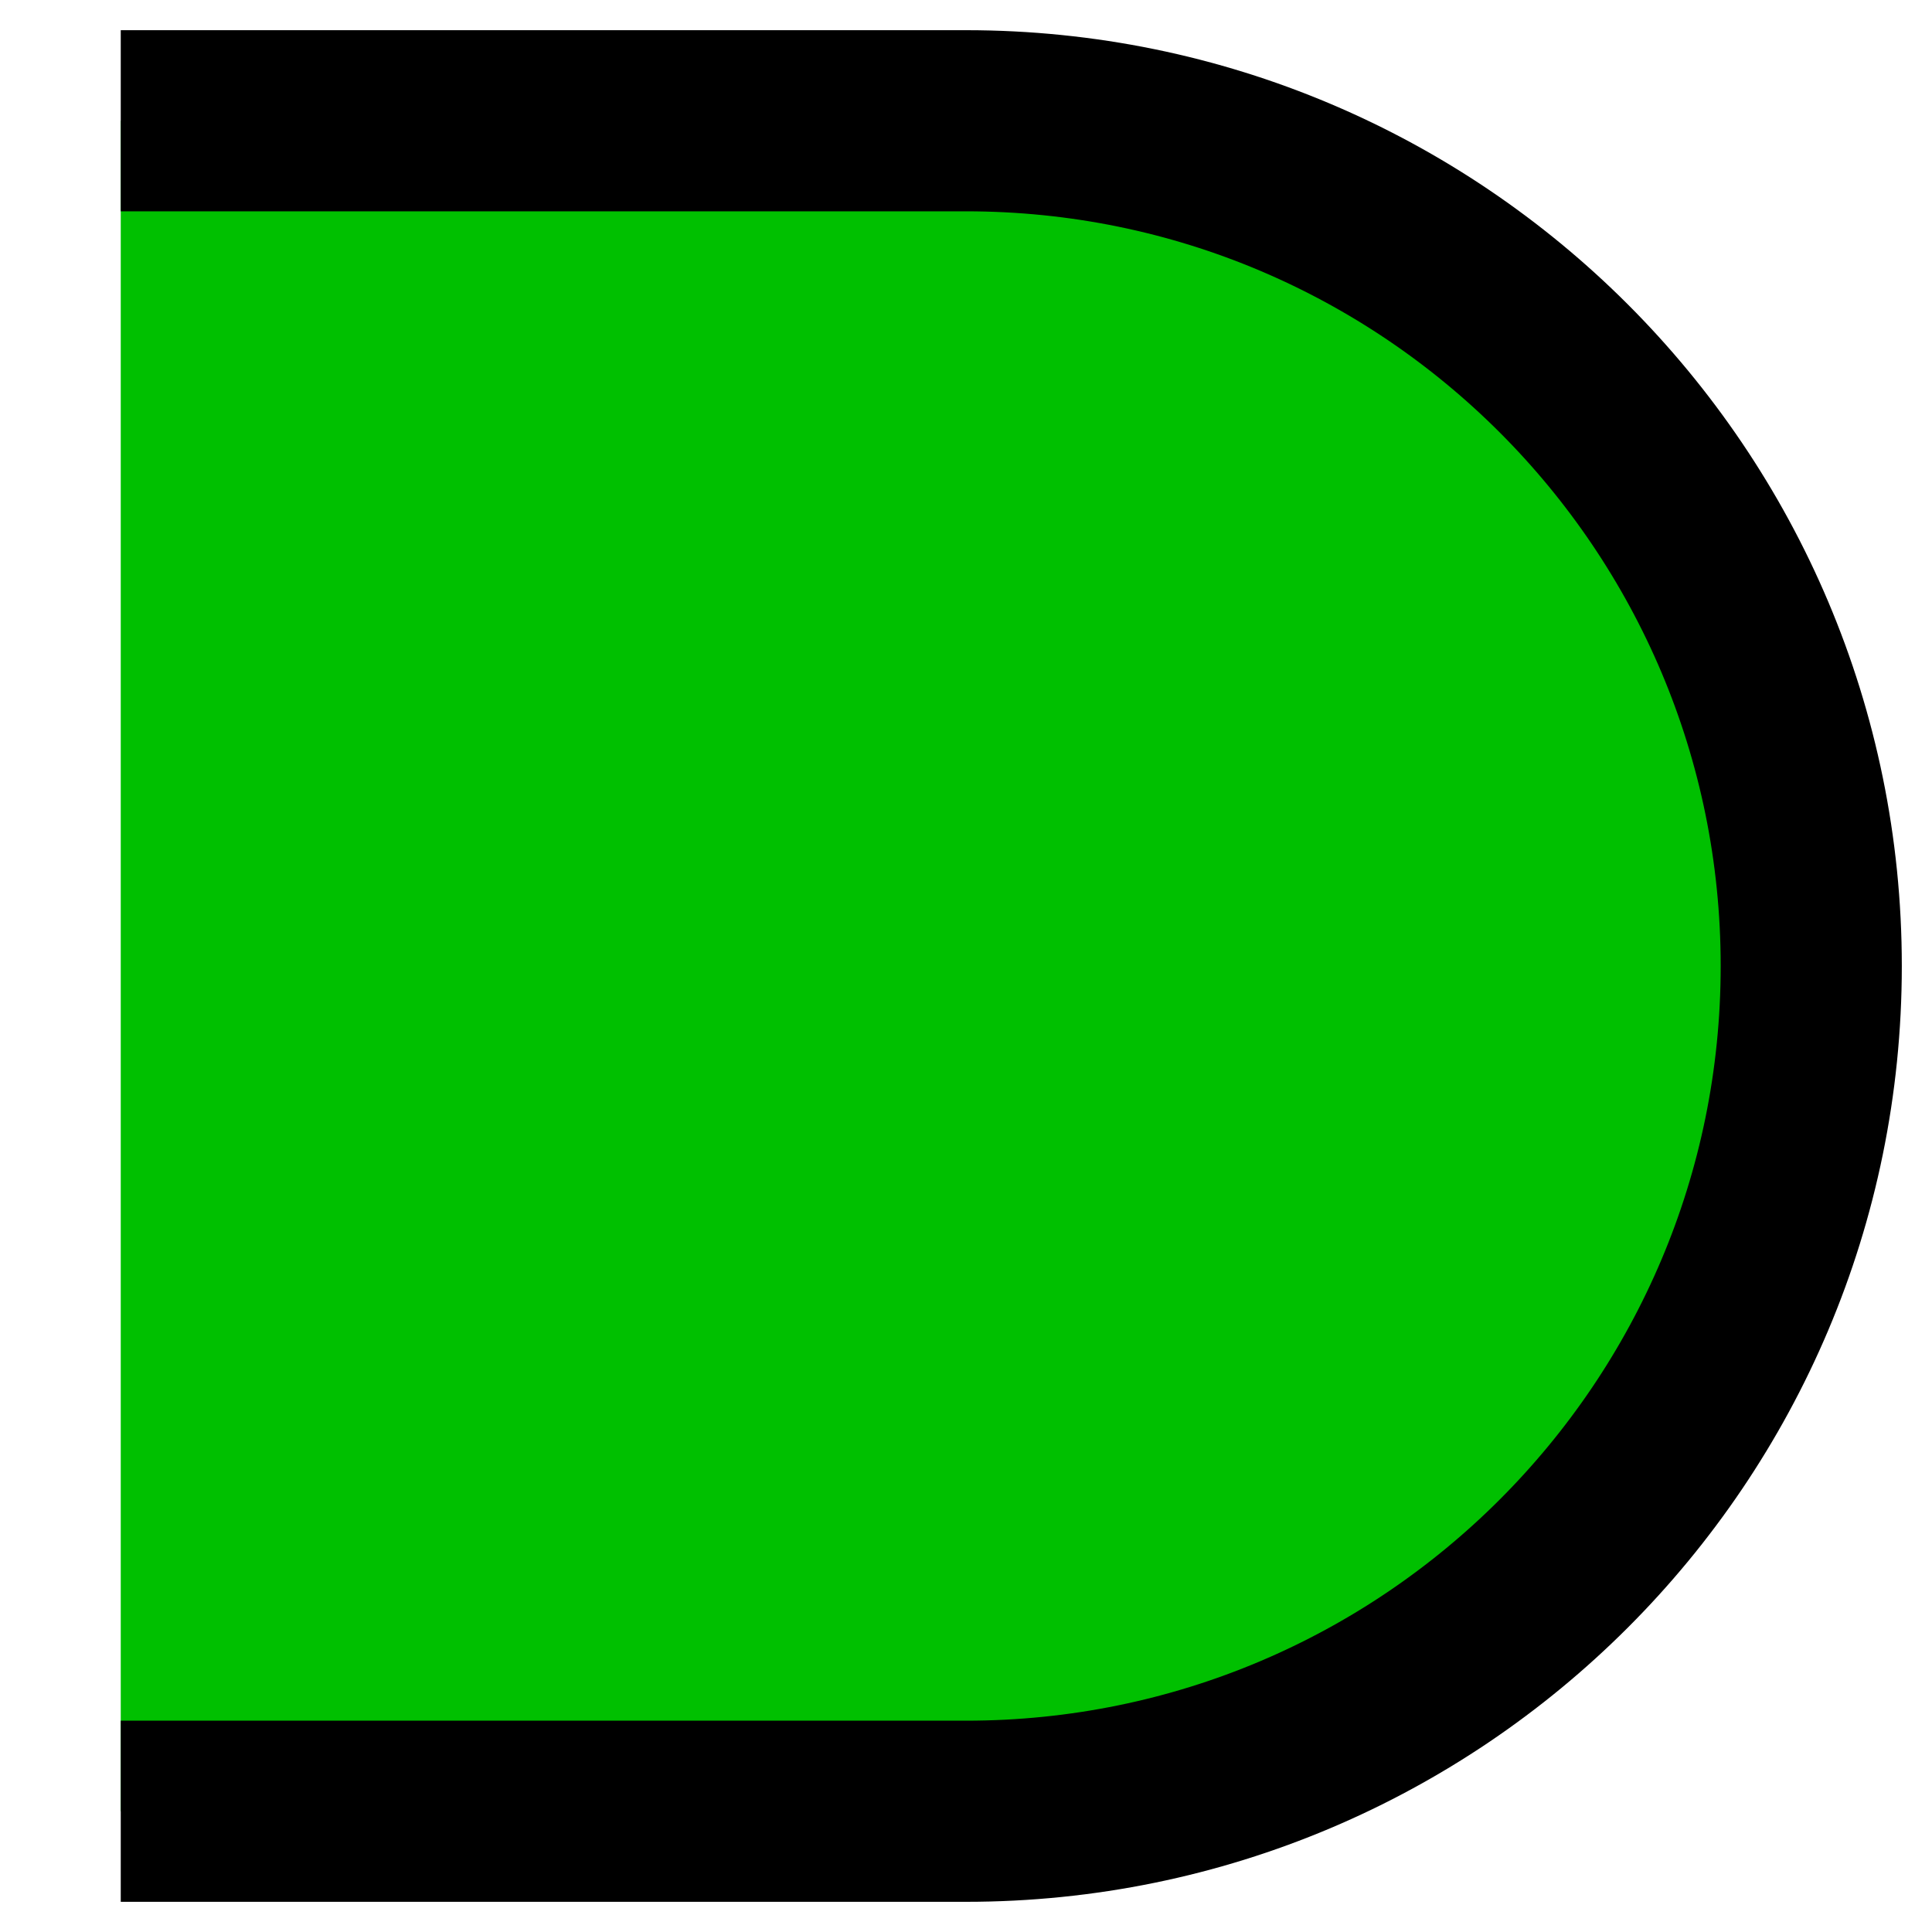
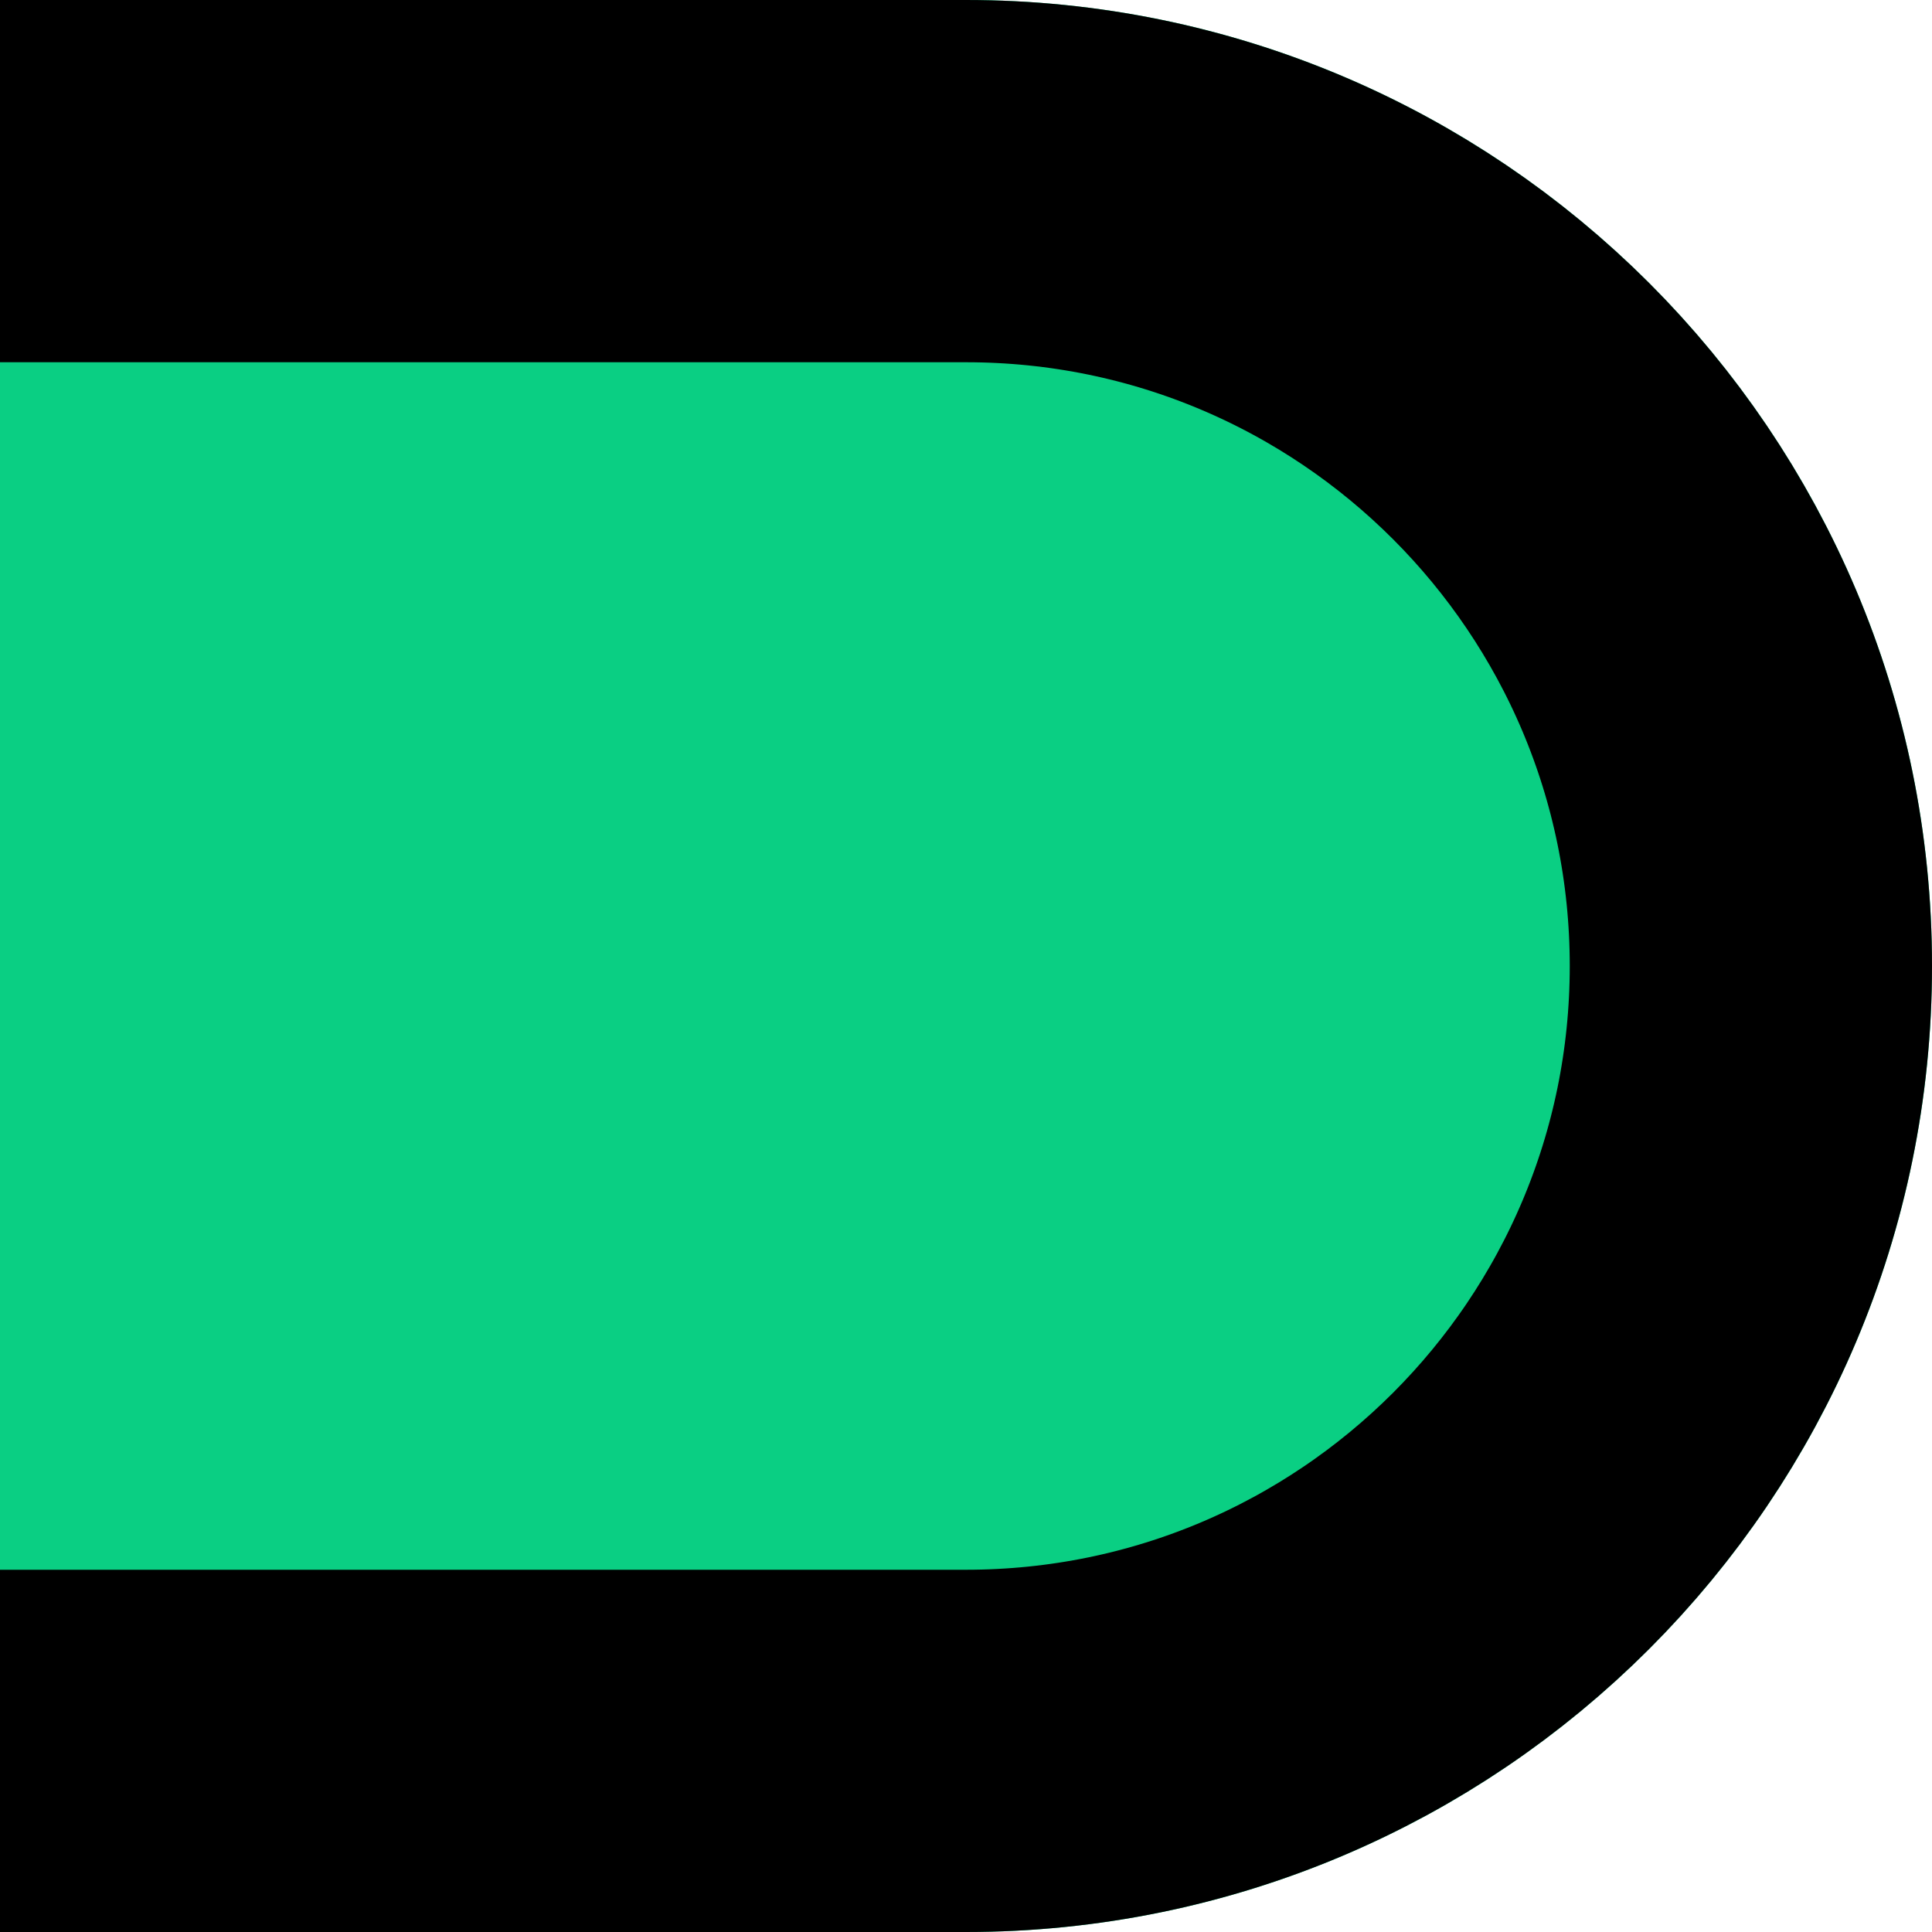
<svg xmlns="http://www.w3.org/2000/svg" viewBox="0 0 64 64">
-   <path d="M 4 4 L 32 4 A 28 28 0 0 1 32 60 L 4 60 Z" fill="#00c000" />
-   <path d="M 4 4 L 32 4 A 28 28 0 0 1 32 60 L 4 60" fill="none" stroke="#000000" stroke-width="6" stroke-linecap="butt" />
+   <path d="M 0 0 L 32 0 A 32 32 0 0 1 32 64 L 0 64 Z" fill="#0ACF83" />
+   <path d="M 0 6.0 L 32 6.0 A 26.0 26.0 0 0 1 32 58.0 L 0 58.0" fill="none" stroke="#000000" stroke-width="12" stroke-linecap="butt" stroke-linejoin="miter" />
</svg>
